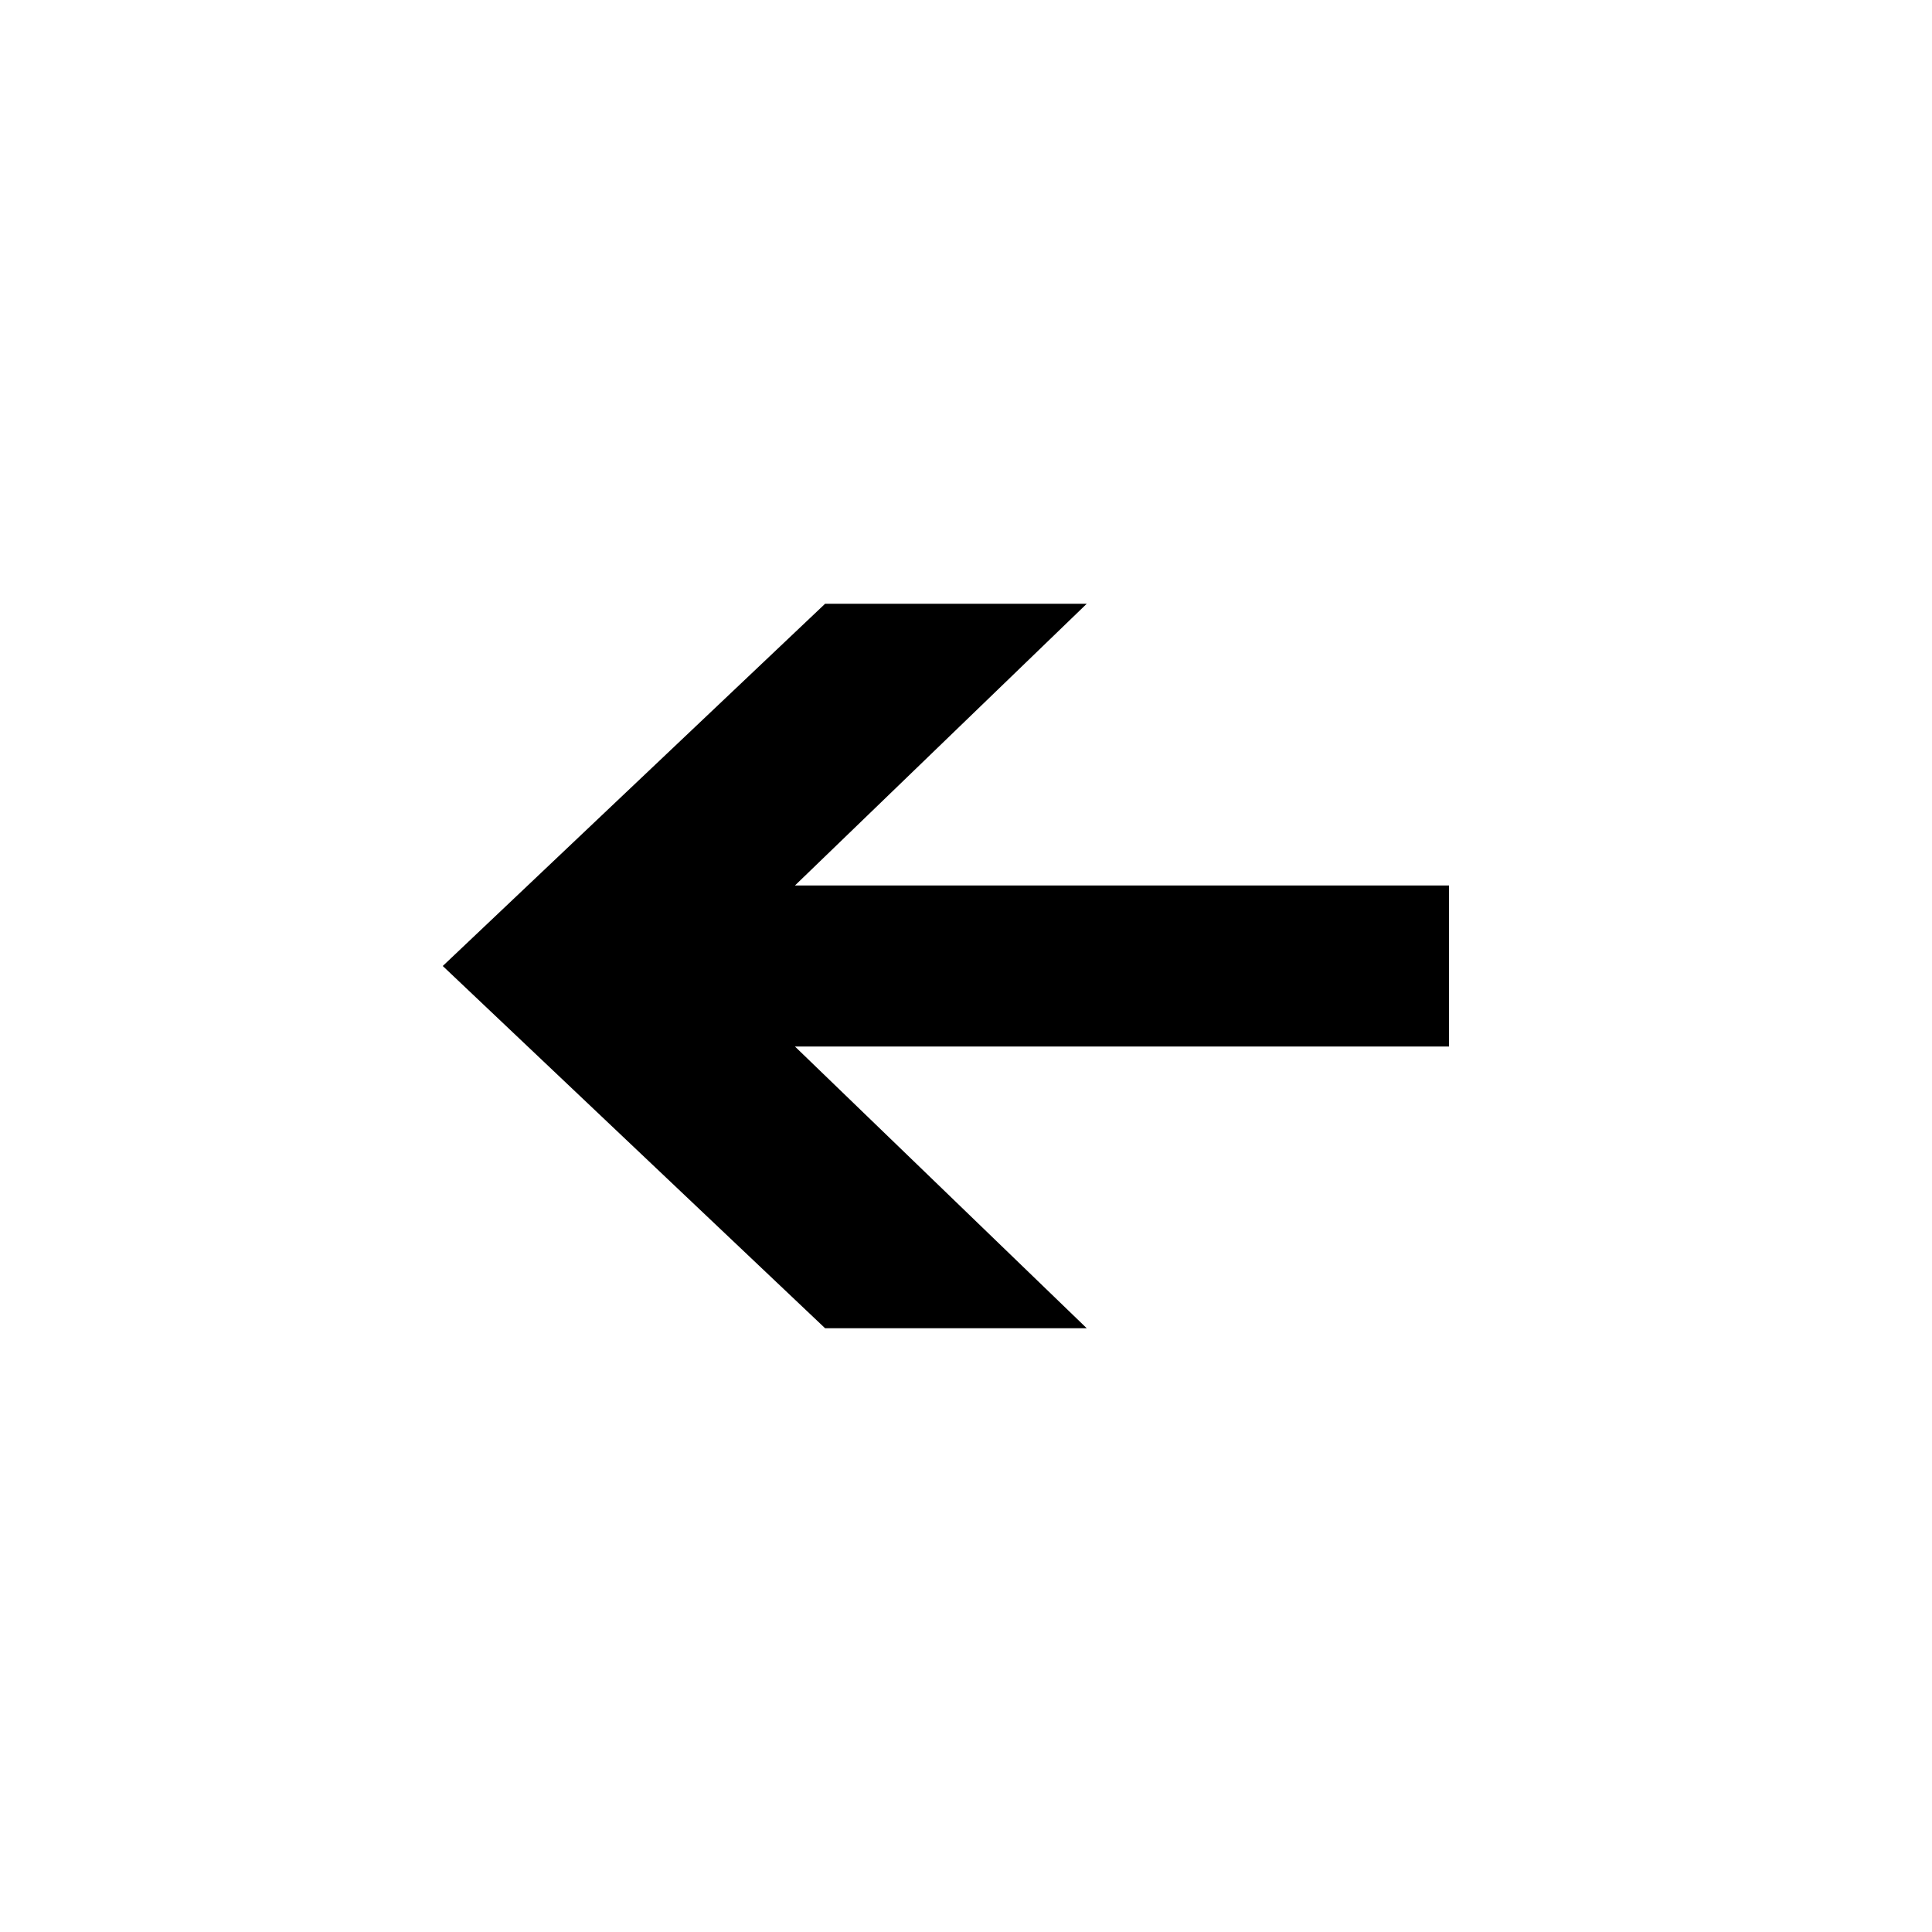
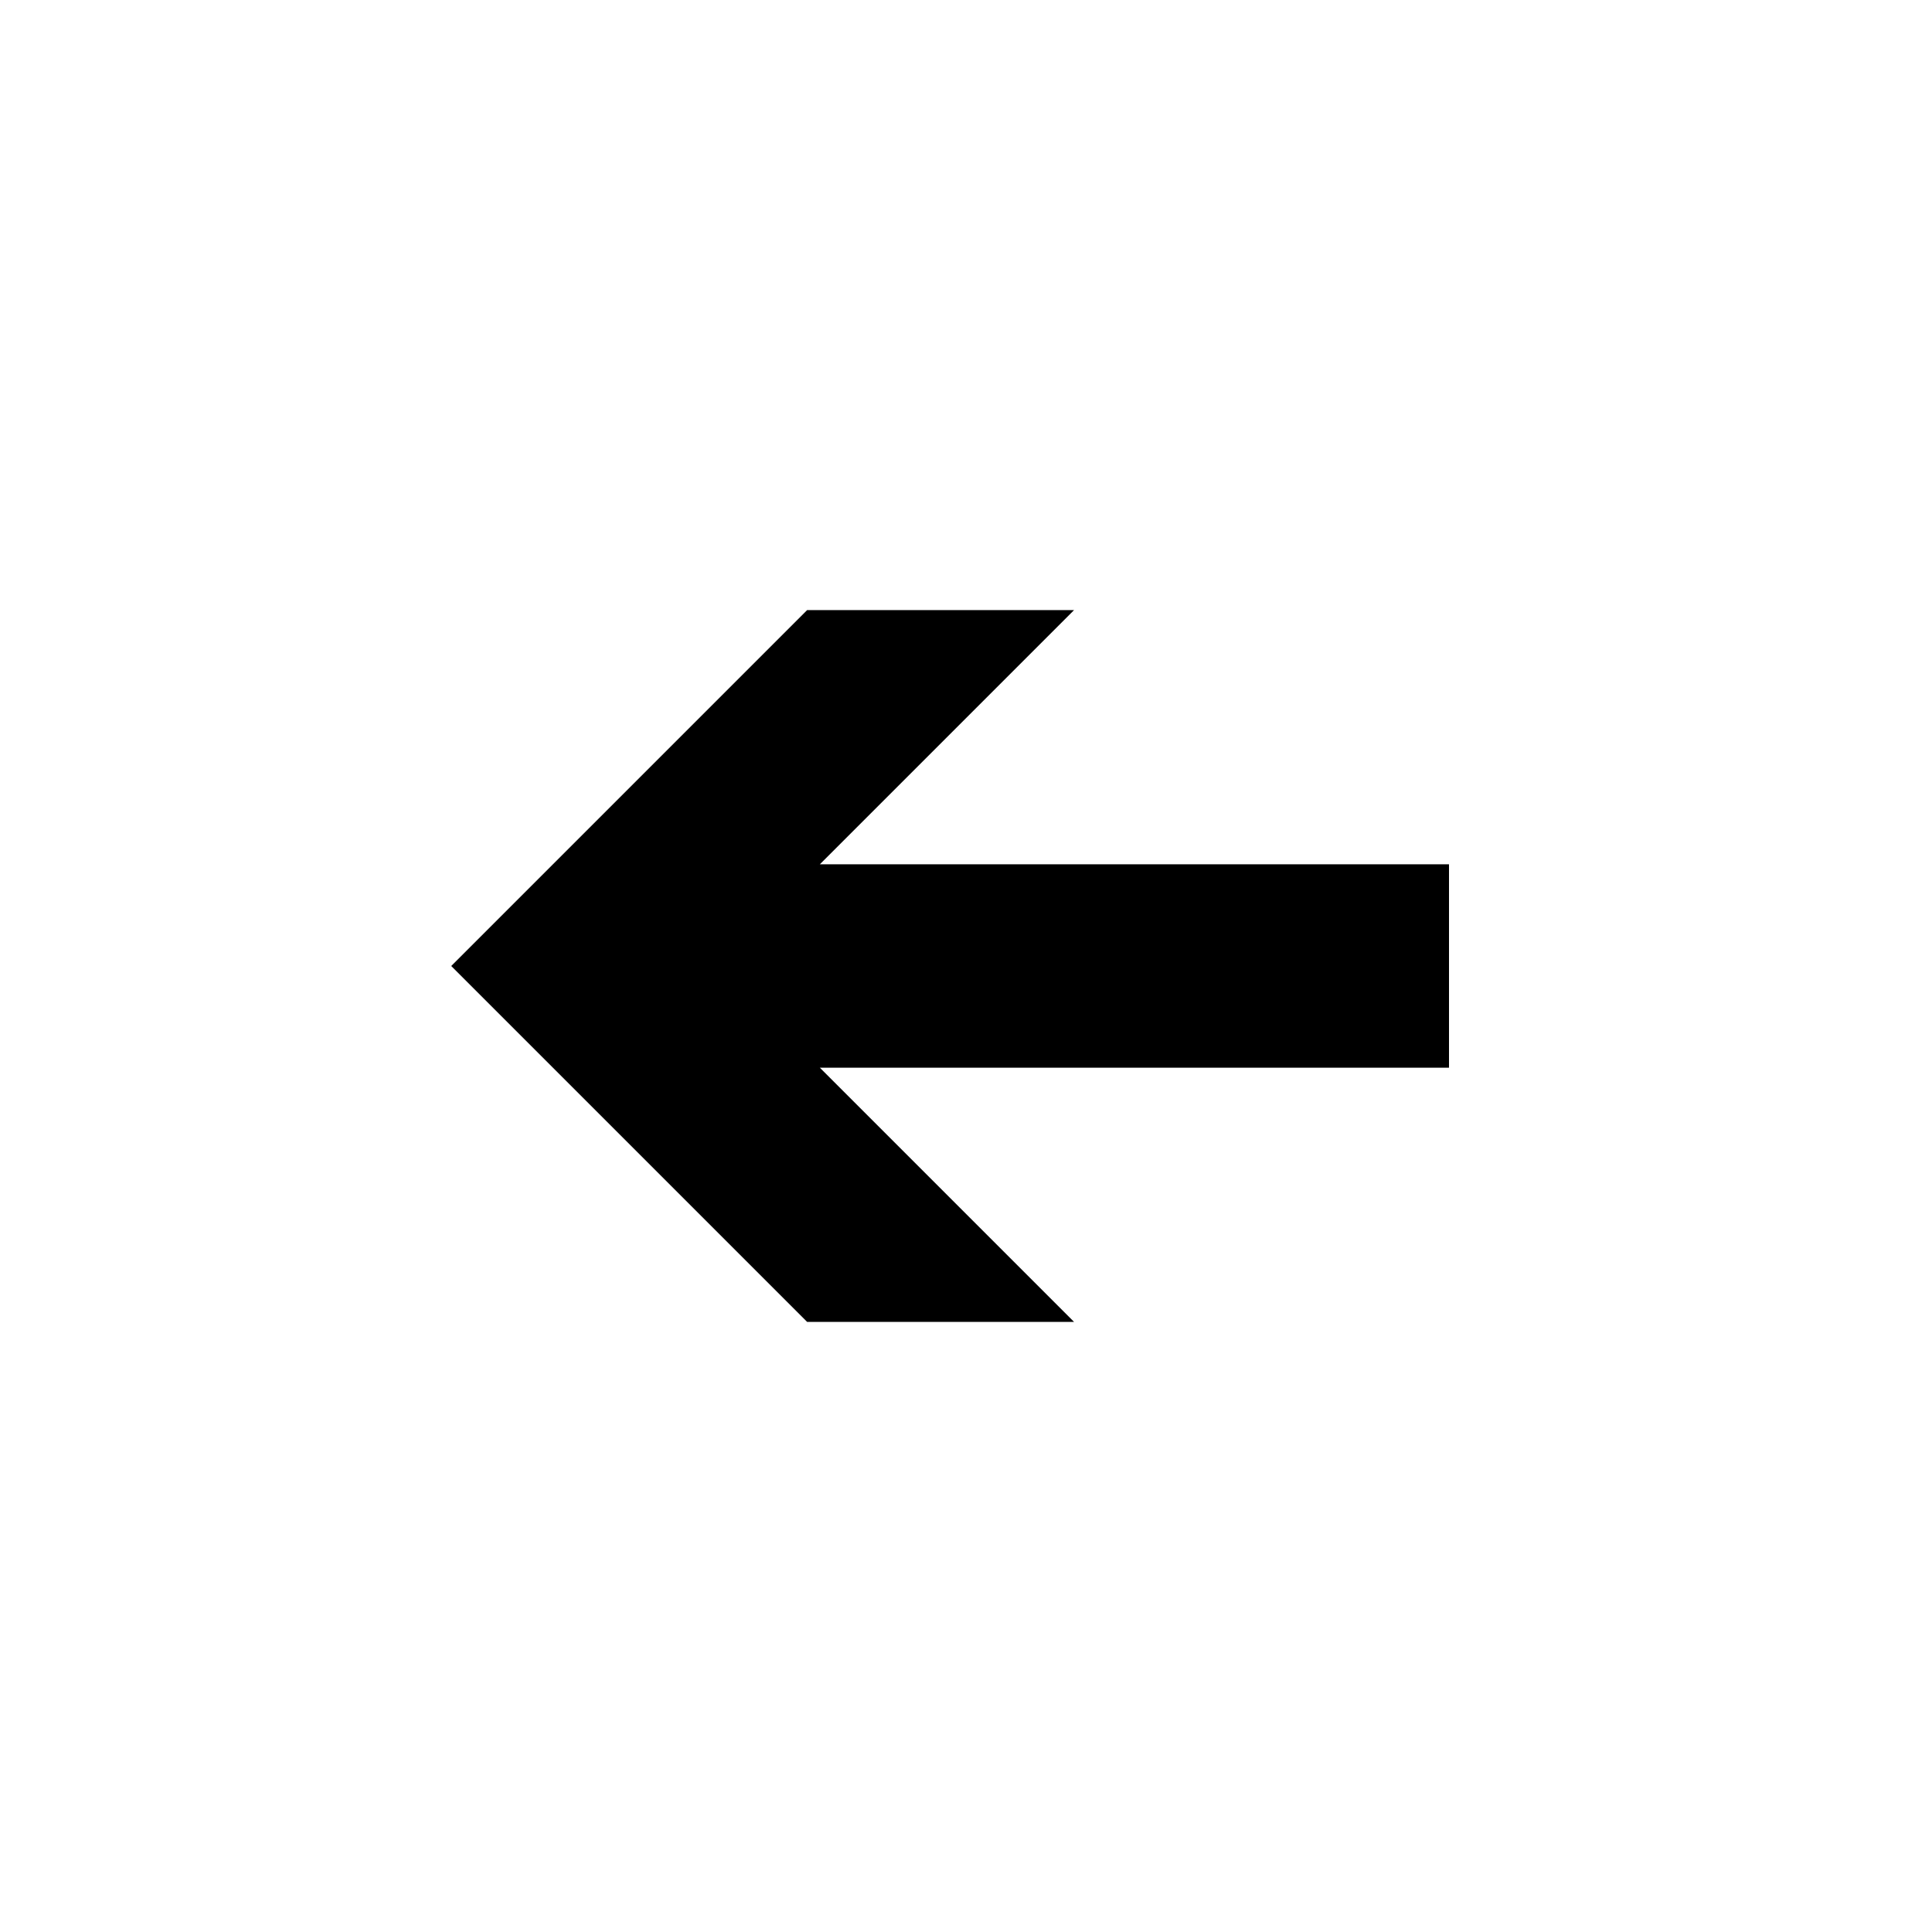
<svg xmlns="http://www.w3.org/2000/svg" version="1.1" baseProfile="full" width="76" height="76" viewBox="0 0 76.00 76.00" enable-background="new 0 0 76.00 76.00" xml:space="preserve">
-   <path fill="#000000" fill-opacity="1" stroke-width="0.2" stroke-linejoin="round" d="M 57,34.833L 57,41.167L 31.271,41.167L 42.75,52.25L 32.458,52.25L 17.417,38L 32.458,23.75L 42.75,23.75L 31.271,34.833L 57,34.833 Z " />
+   <path fill="#000000" fill-opacity="1" stroke-width="0.2" stroke-linejoin="round" d="M 57,42L 57,34L 32.25,34L 42.25,24L 31.75,24L 17.75,38L 31.75,52L 42.25,52L 32.25,42L 57,42 Z " />
</svg>
